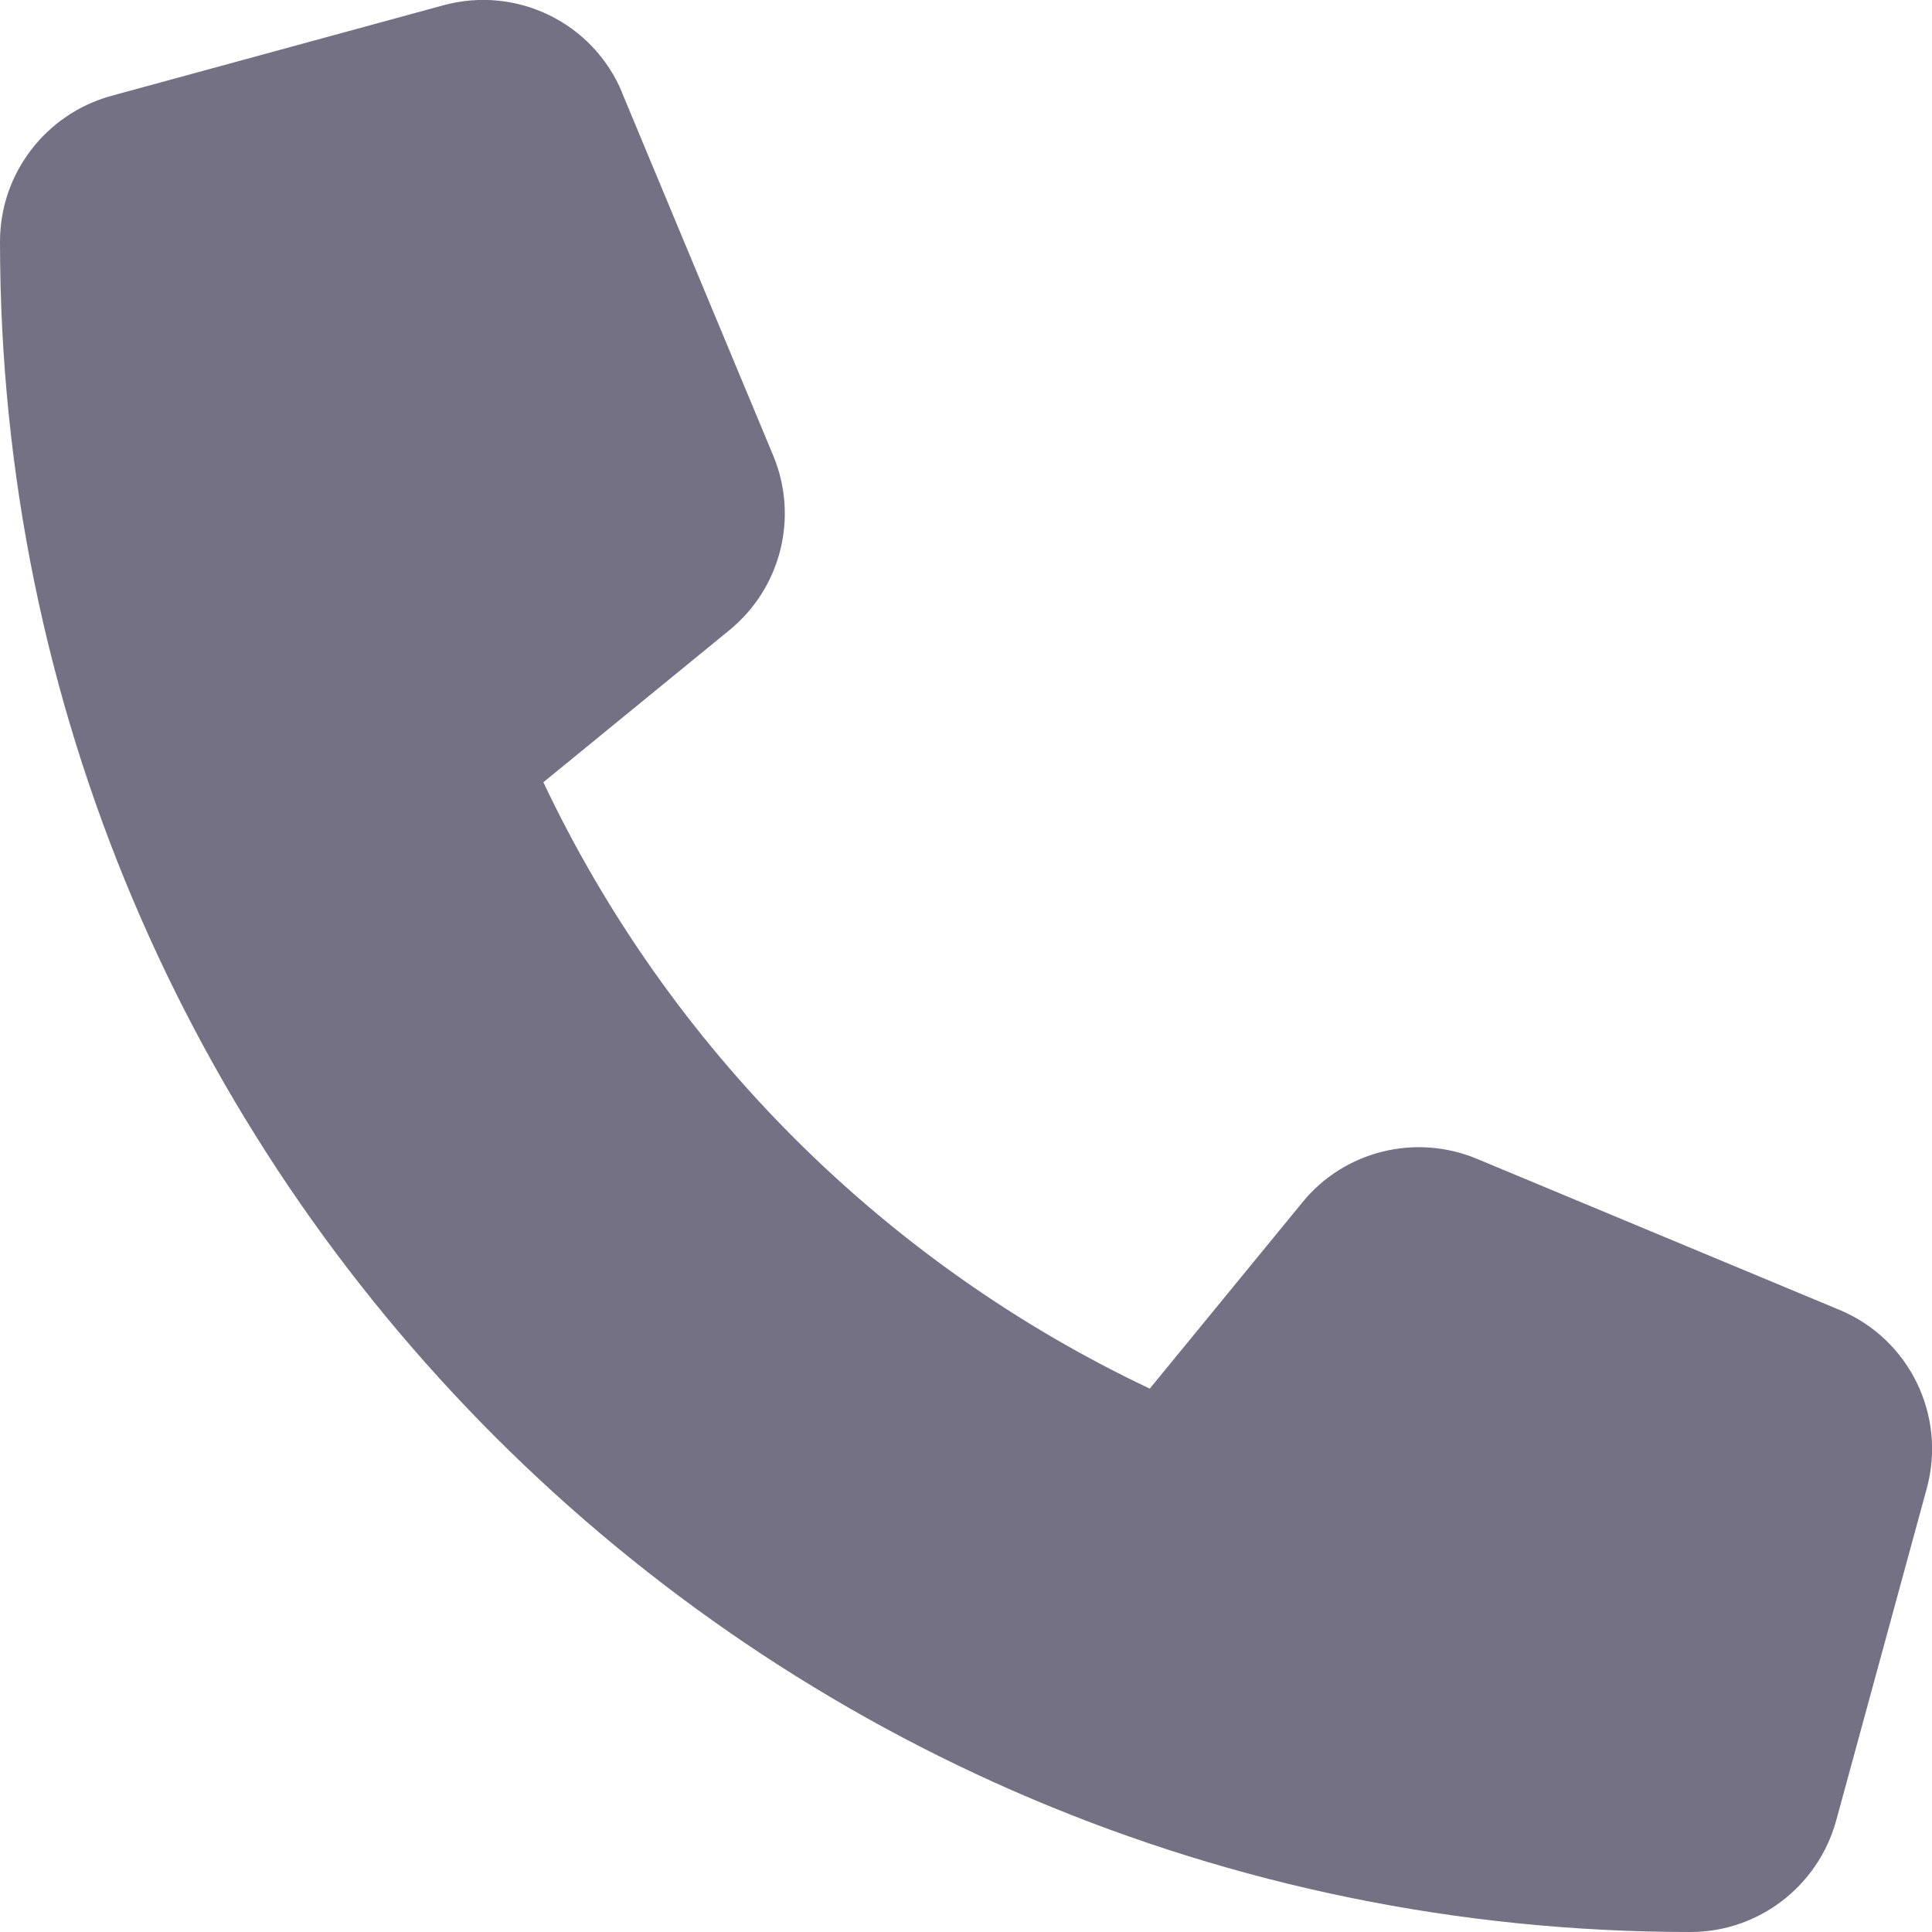
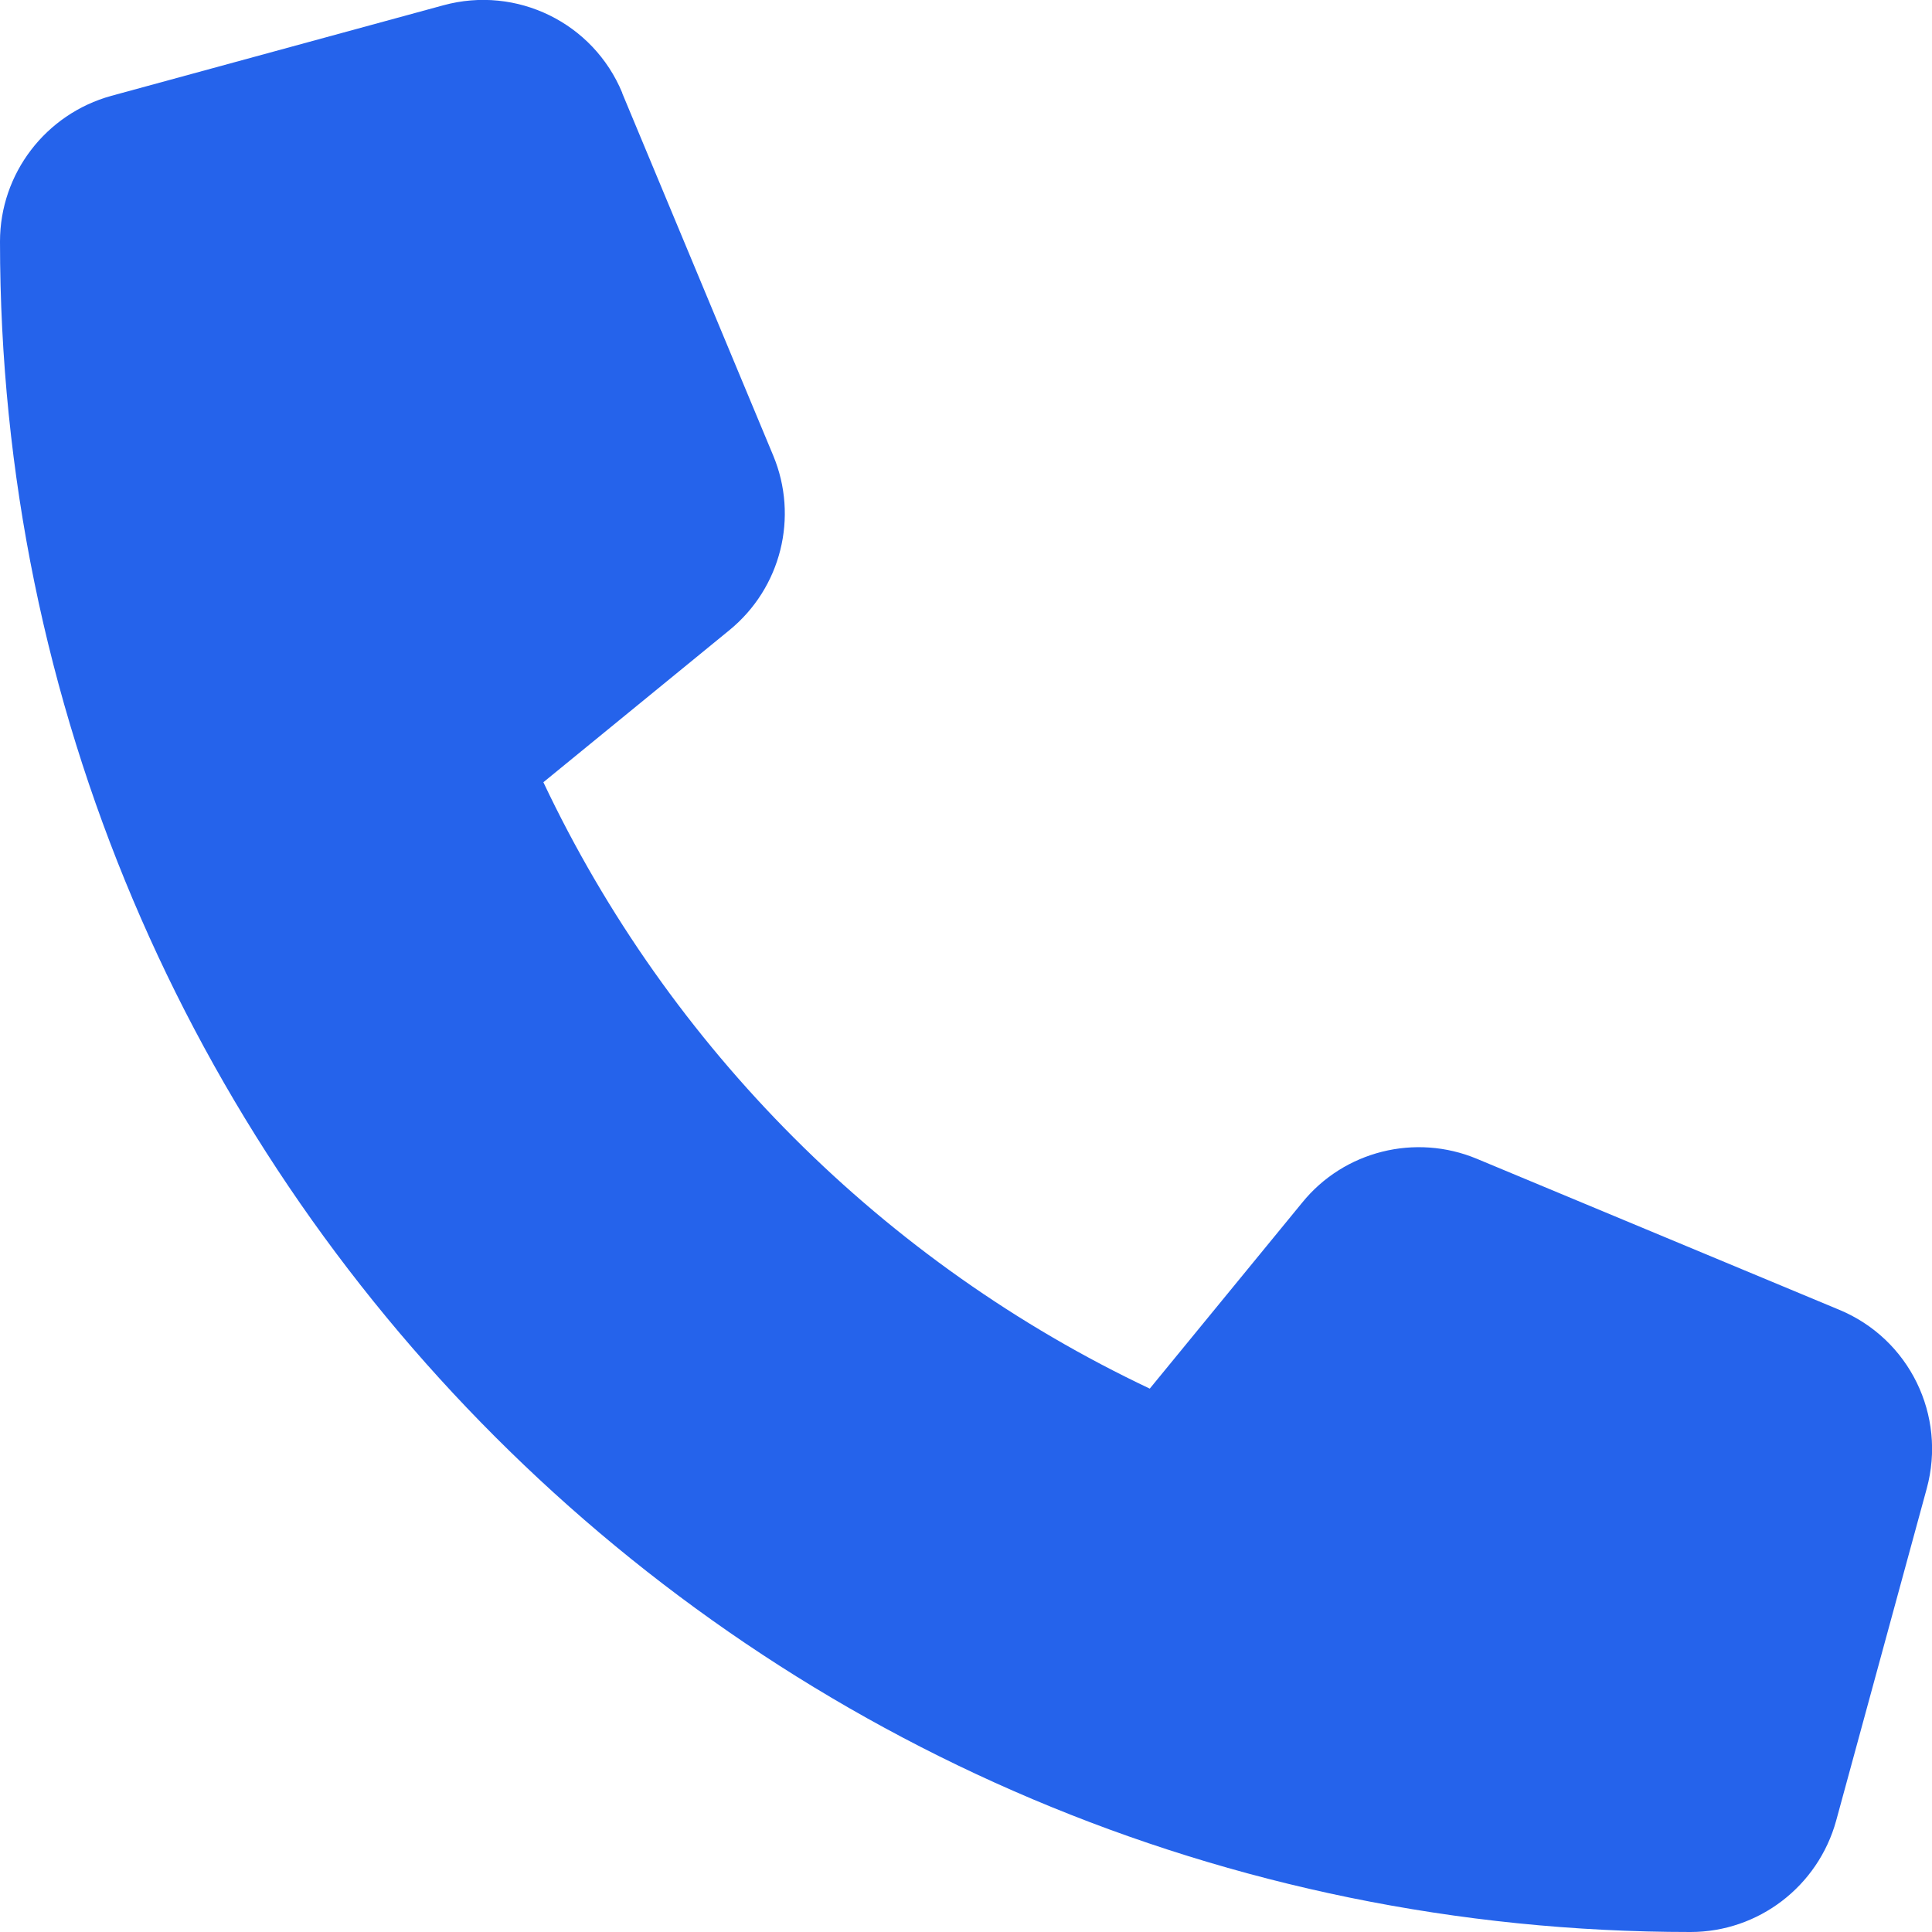
<svg xmlns="http://www.w3.org/2000/svg" viewBox="0 0 512 512">
-   <path fill="#757185" d="M164.9 24.6c-7.7-18.6-28-28.5-47.4-23.2l-88 24C12.1 30.2 0 46 0 64C0 311.4 200.6 512 448 512c18 0 33.8-12.1 38.6-29.5l24-88c5.3-19.4-4.6-39.7-23.2-47.4l-96-40c-16.3-6.8-35.2-2.1-46.3 11.6L304.7 368C234.3 334.7 177.3 277.7 144 207.3L193.3 167c13.7-11.2 18.4-30 11.6-46.3l-40-96z" />
+   <path fill="#2563eb" d="M164.9 24.6c-7.7-18.6-28-28.5-47.4-23.2l-88 24C12.1 30.2 0 46 0 64C0 311.4 200.6 512 448 512c18 0 33.8-12.1 38.6-29.5l24-88c5.3-19.4-4.6-39.7-23.2-47.4l-96-40c-16.3-6.8-35.2-2.1-46.3 11.6L304.7 368C234.3 334.7 177.3 277.7 144 207.3L193.3 167c13.7-11.2 18.4-30 11.6-46.3l-40-96z" />
</svg>
